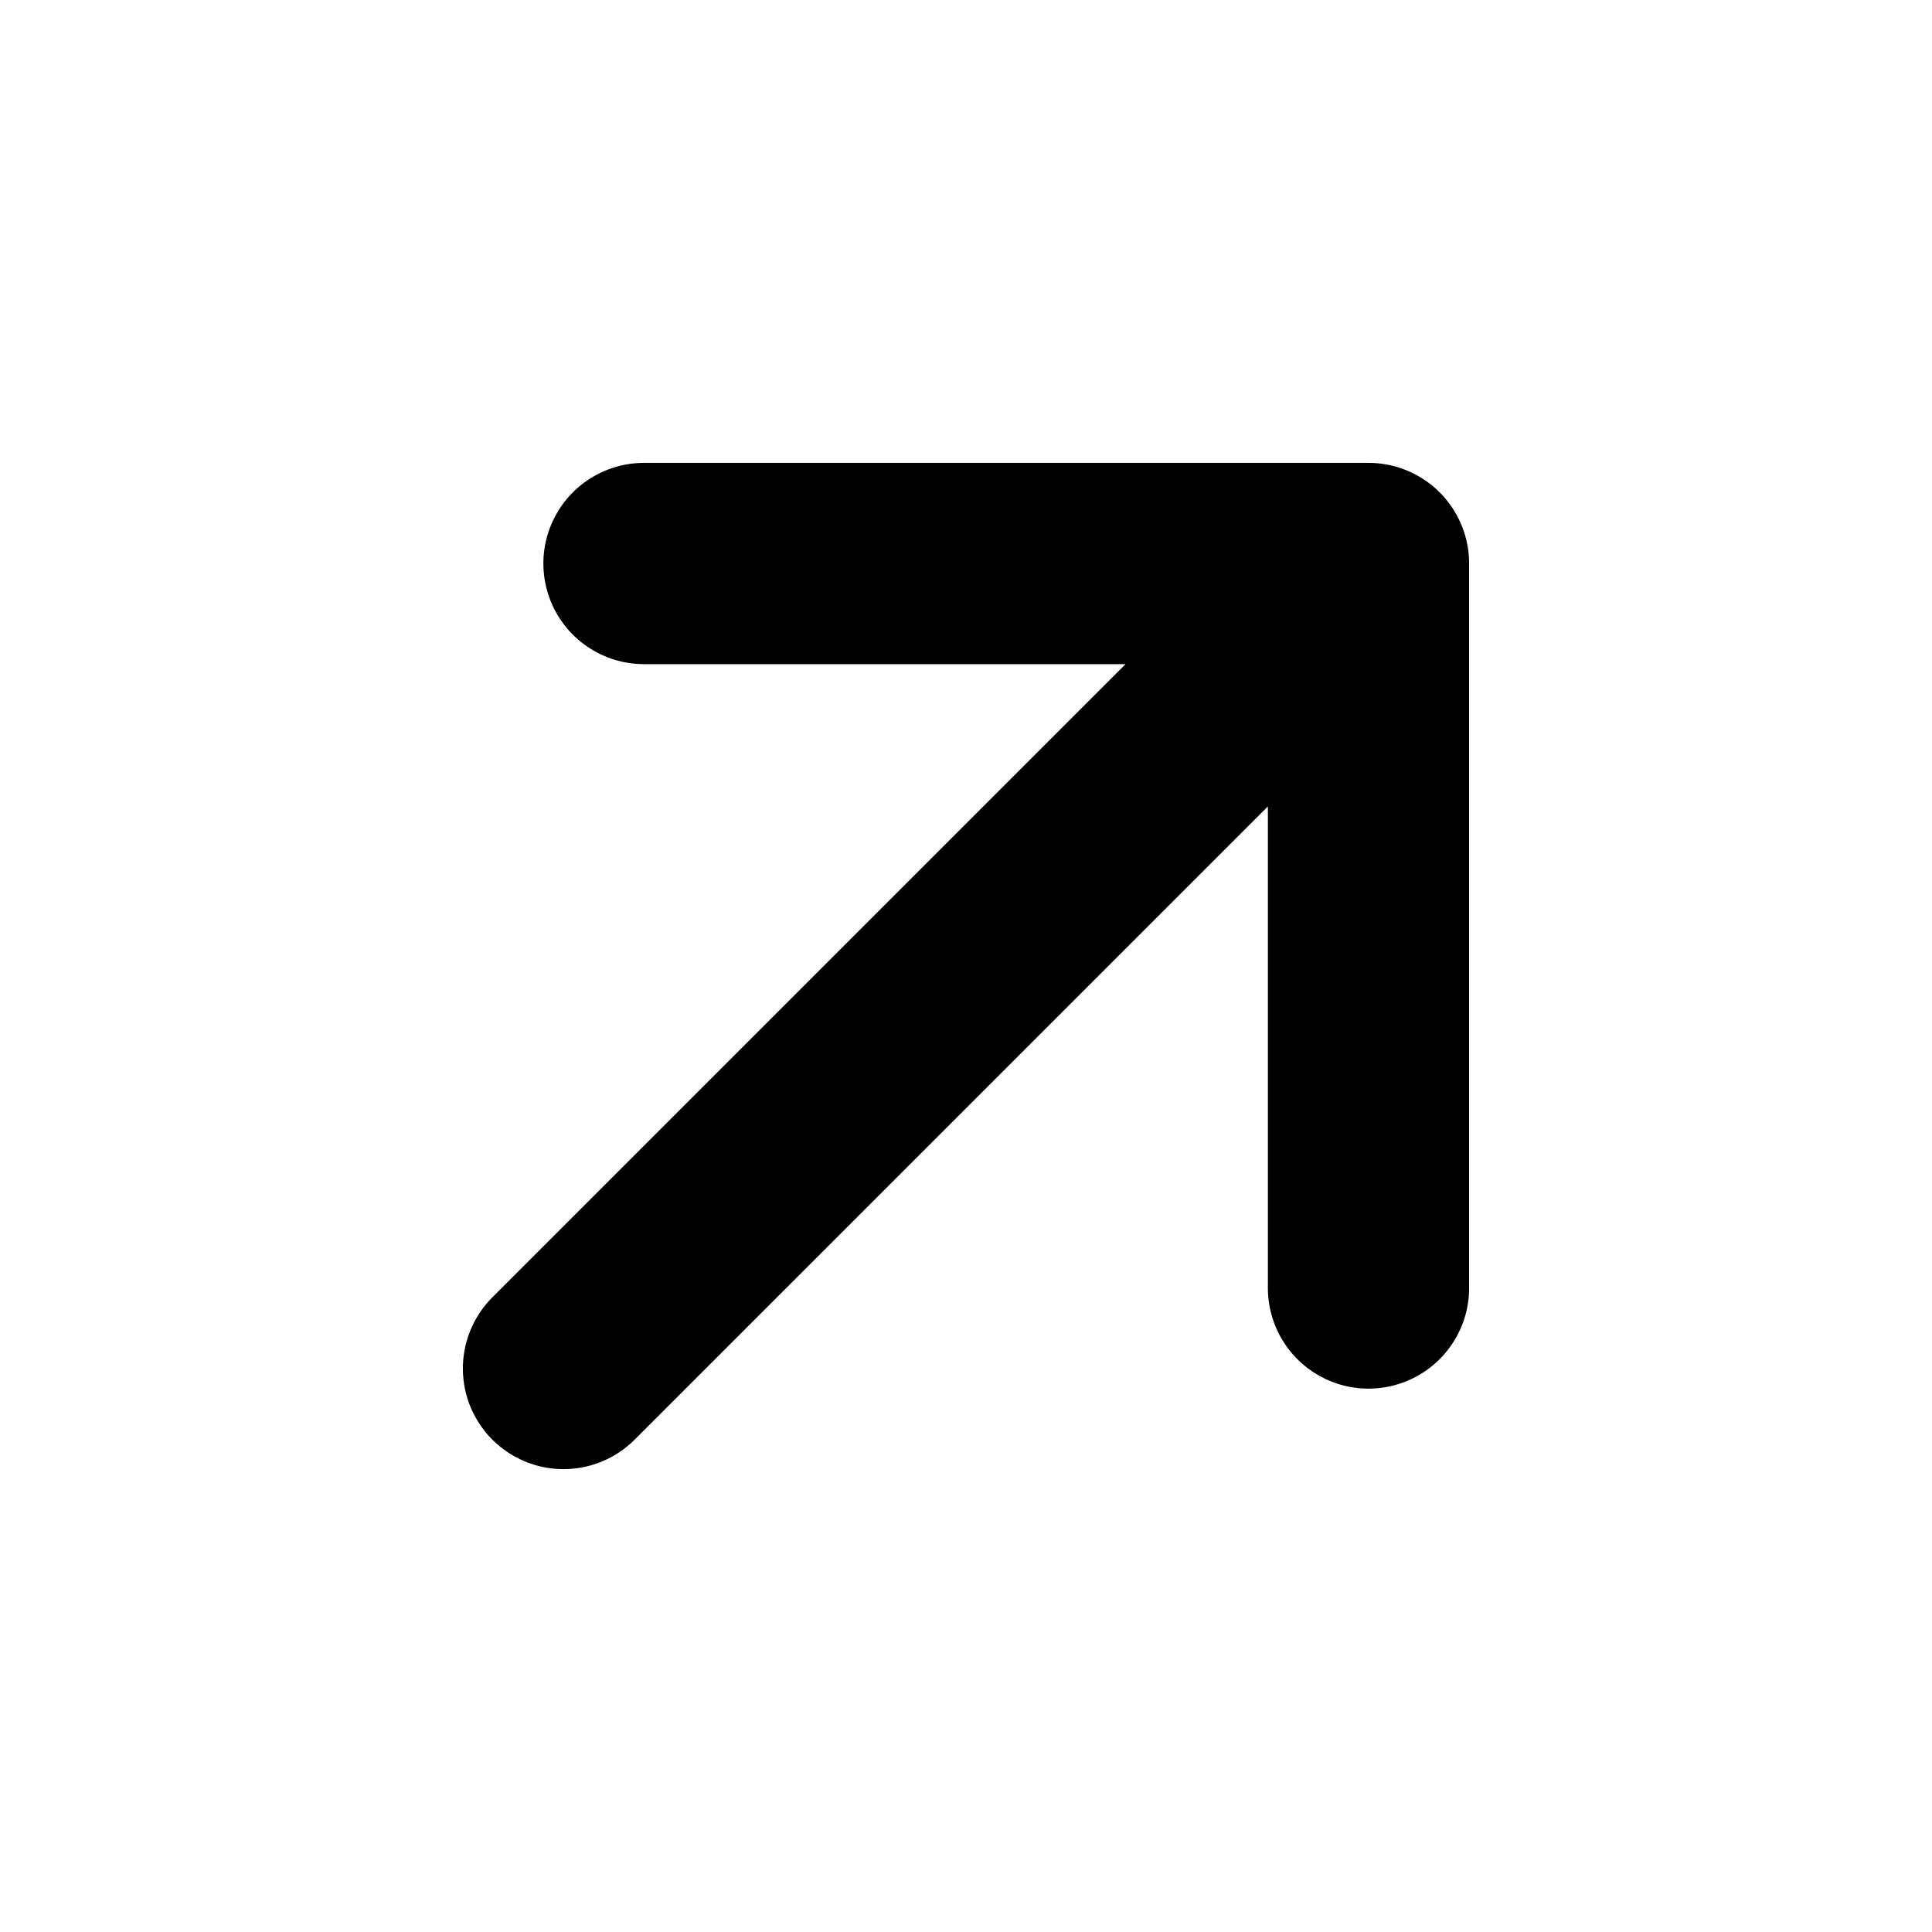
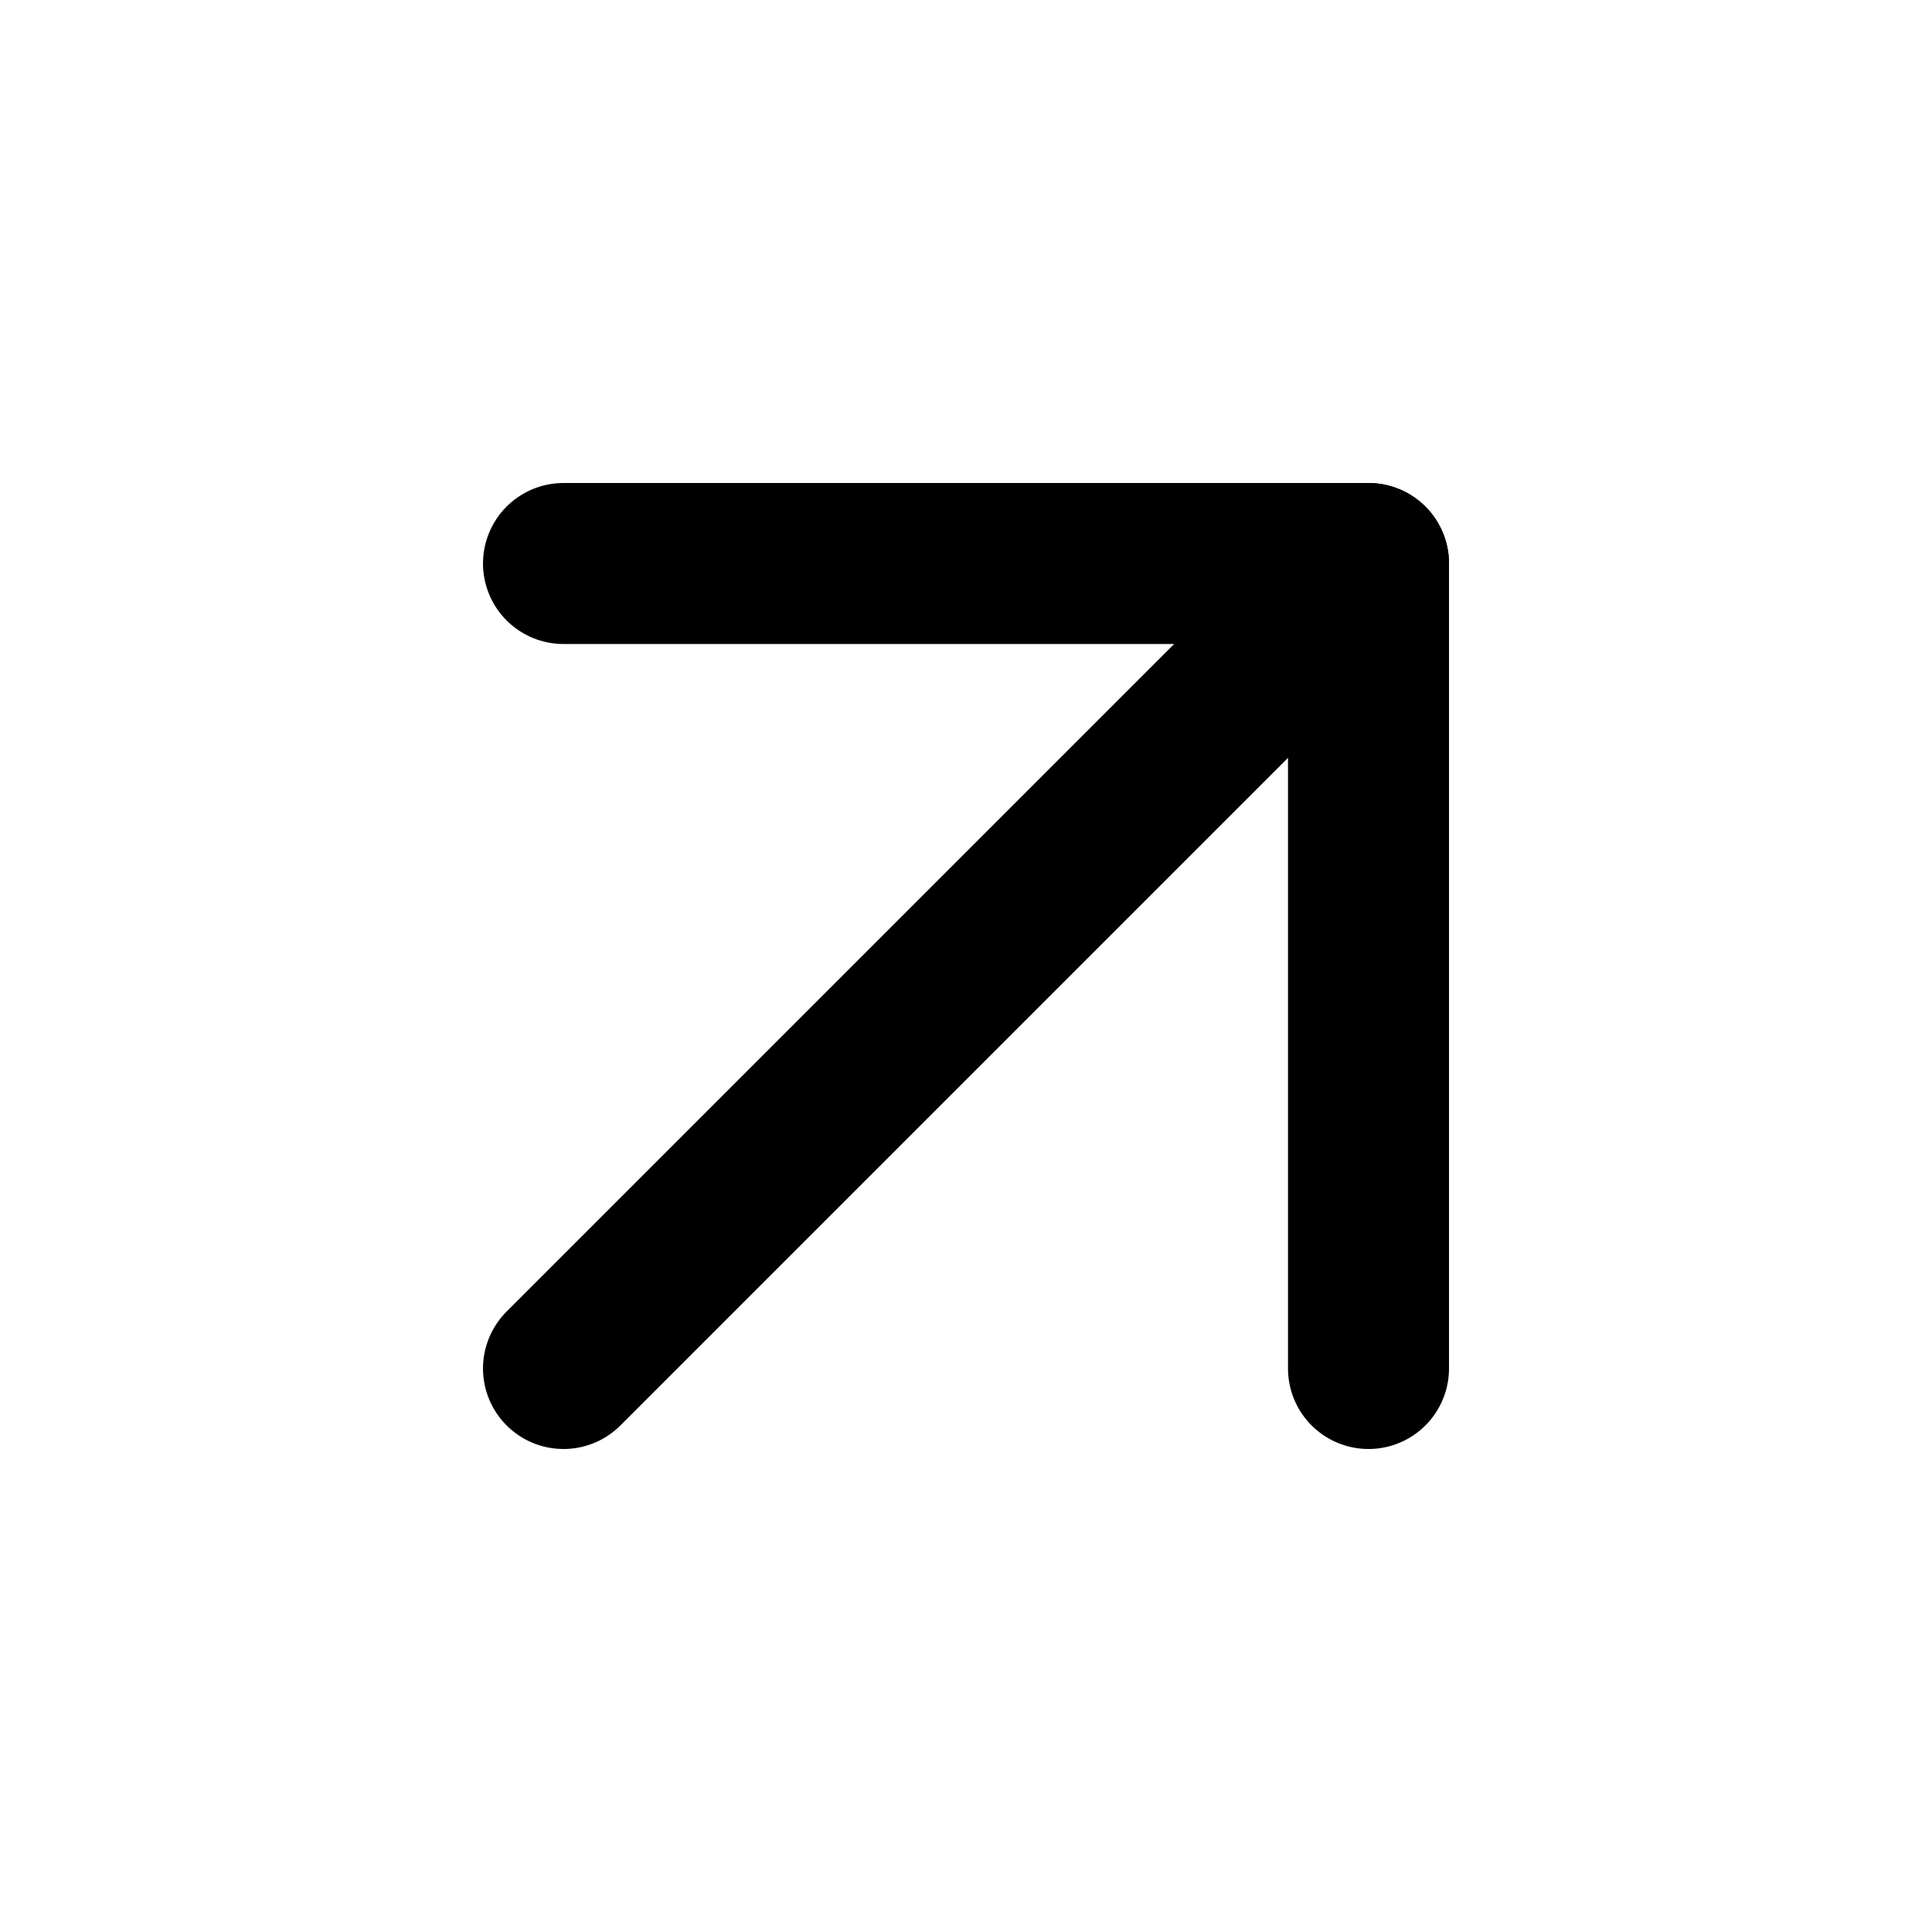
- <svg class="icon icon--inline" viewBox="0 0 24 24" width="12" height="12" fill="none" stroke="currentColor" stroke-width="2.5" stroke-linecap="round" stroke-linejoin="round" aria-hidden="true" focusable="false">
-   <path d="M7 17L17 7M8 7h9v9" />
+ <svg xmlns="http://www.w3.org/2000/svg" class="icon icon--inline" viewBox="0 0 24 24" width="16" height="16" fill="none" stroke="currentColor" stroke-width="2" stroke-linecap="round" stroke-linejoin="round" aria-hidden="true" focusable="false">
+   <path d="M7 7h10v10" />
+   <path d="M7 17 17 7" />
</svg>
